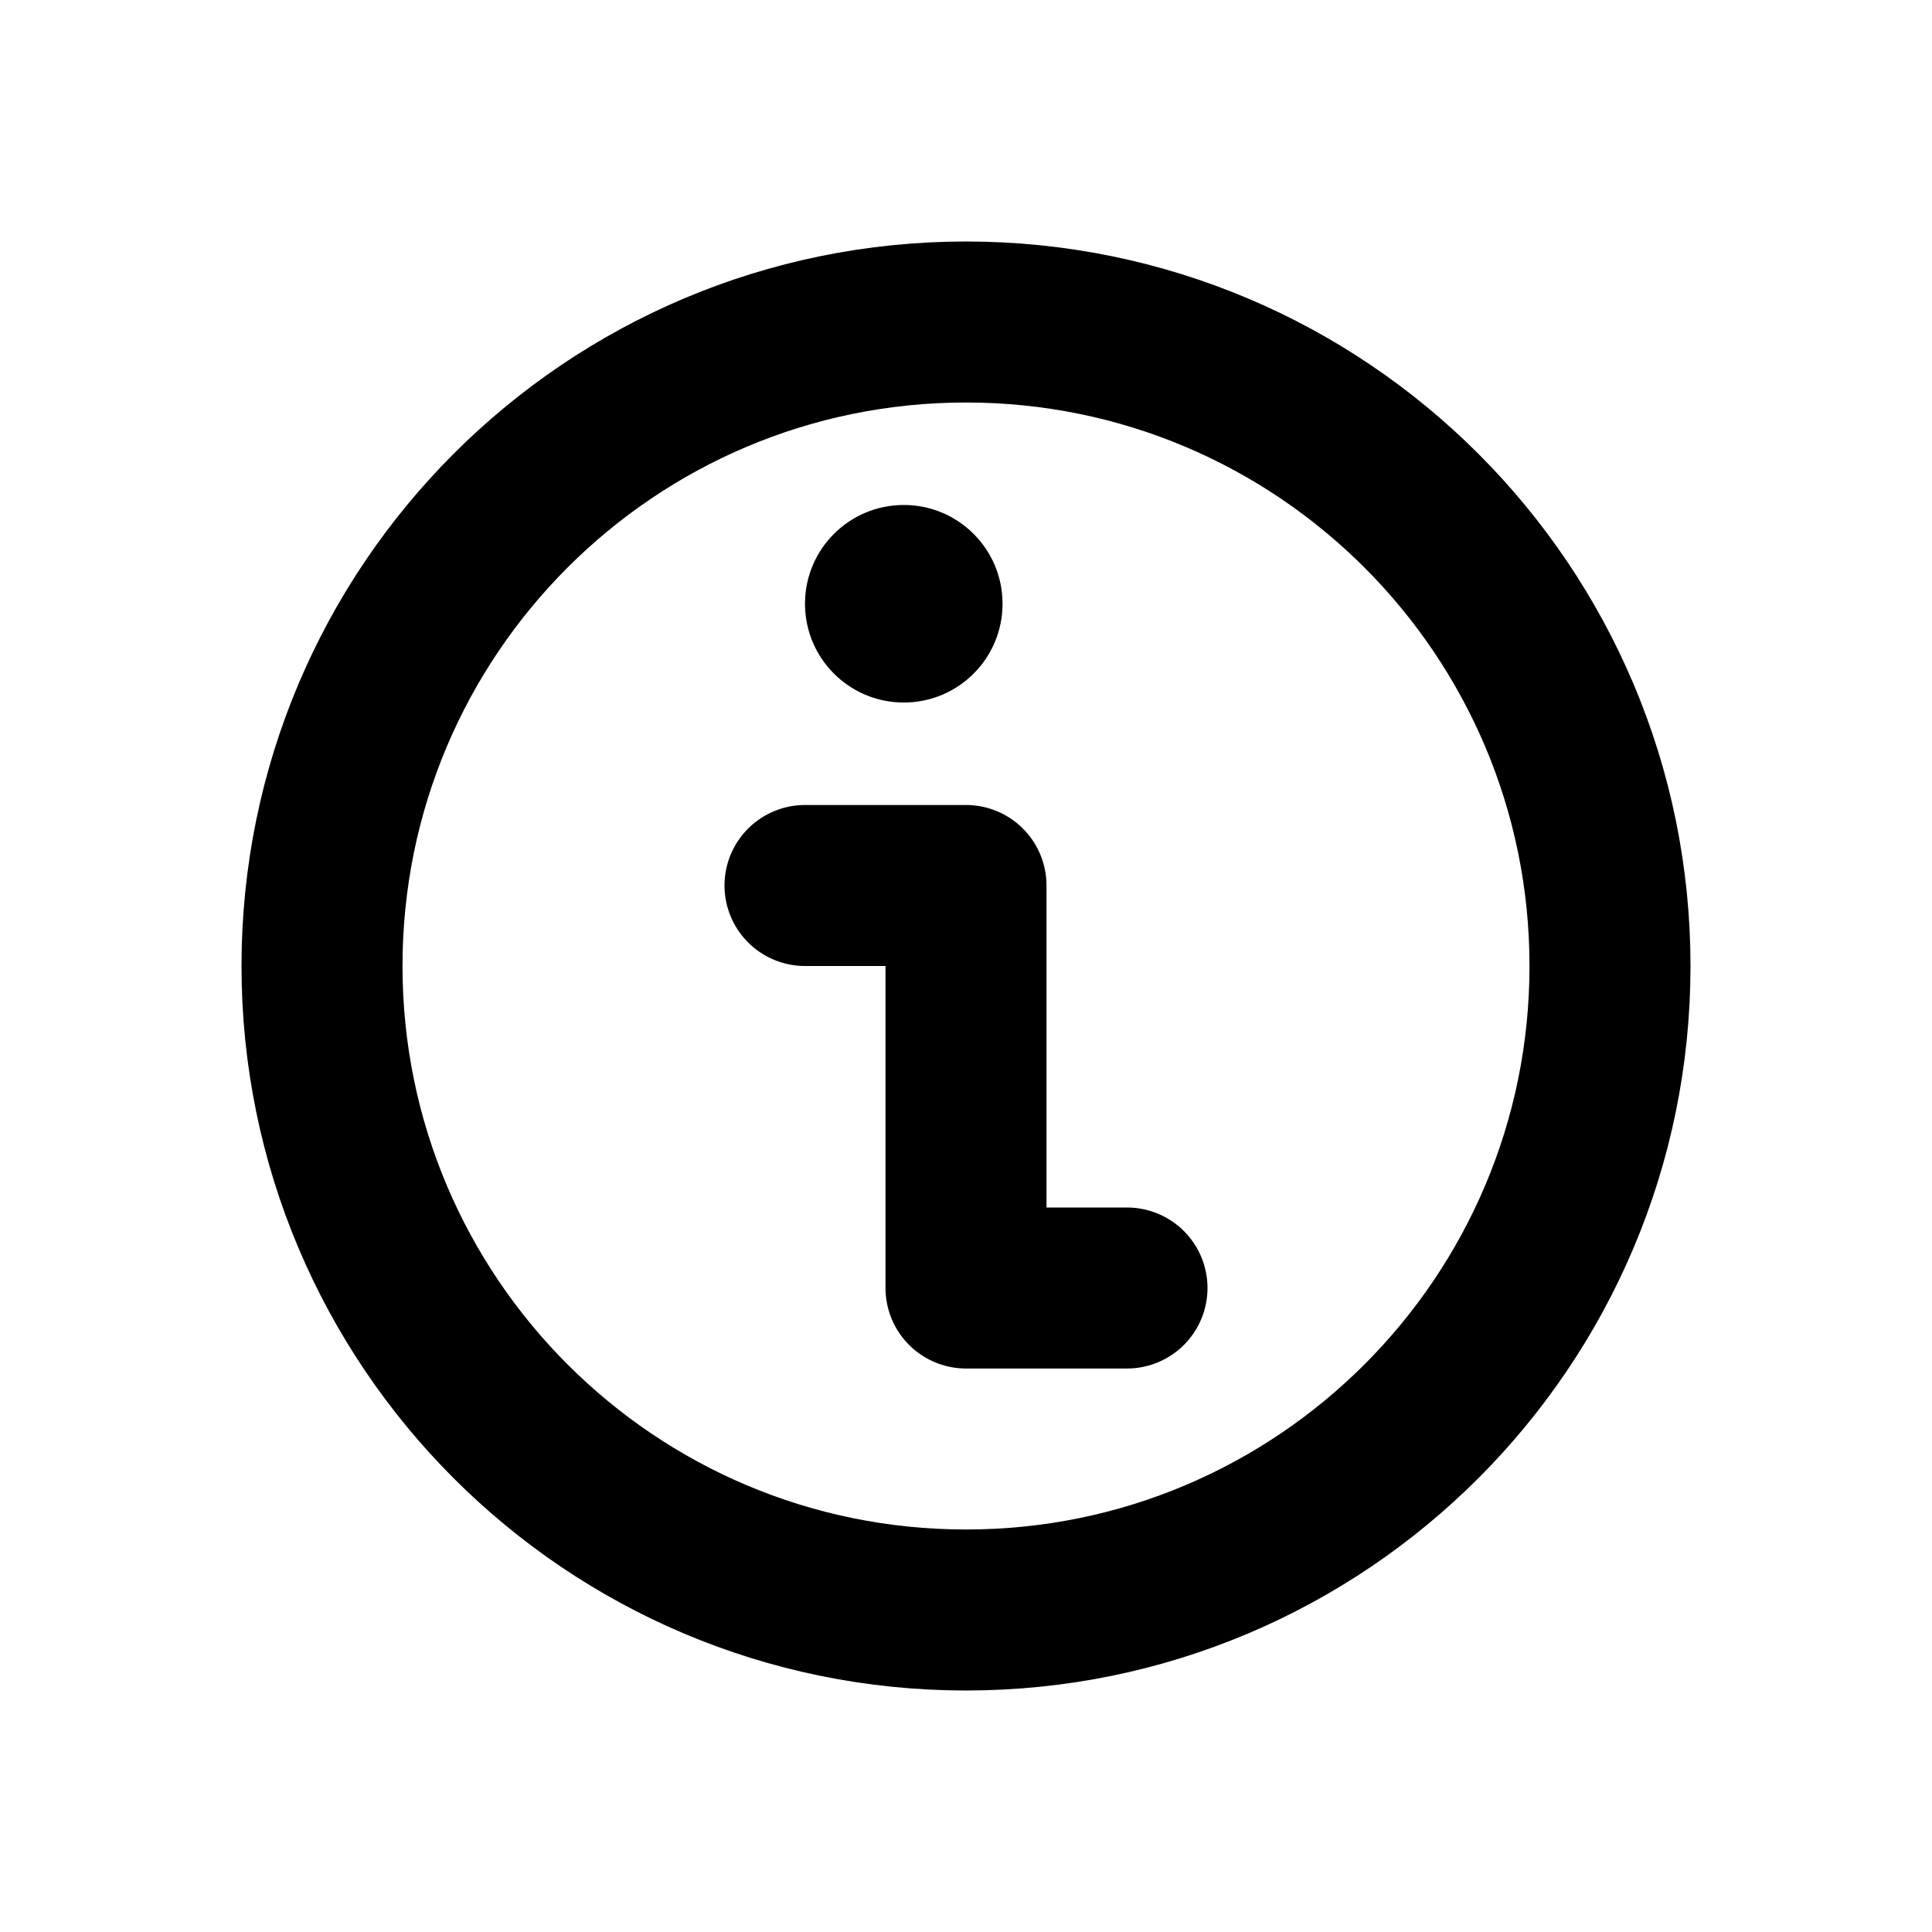
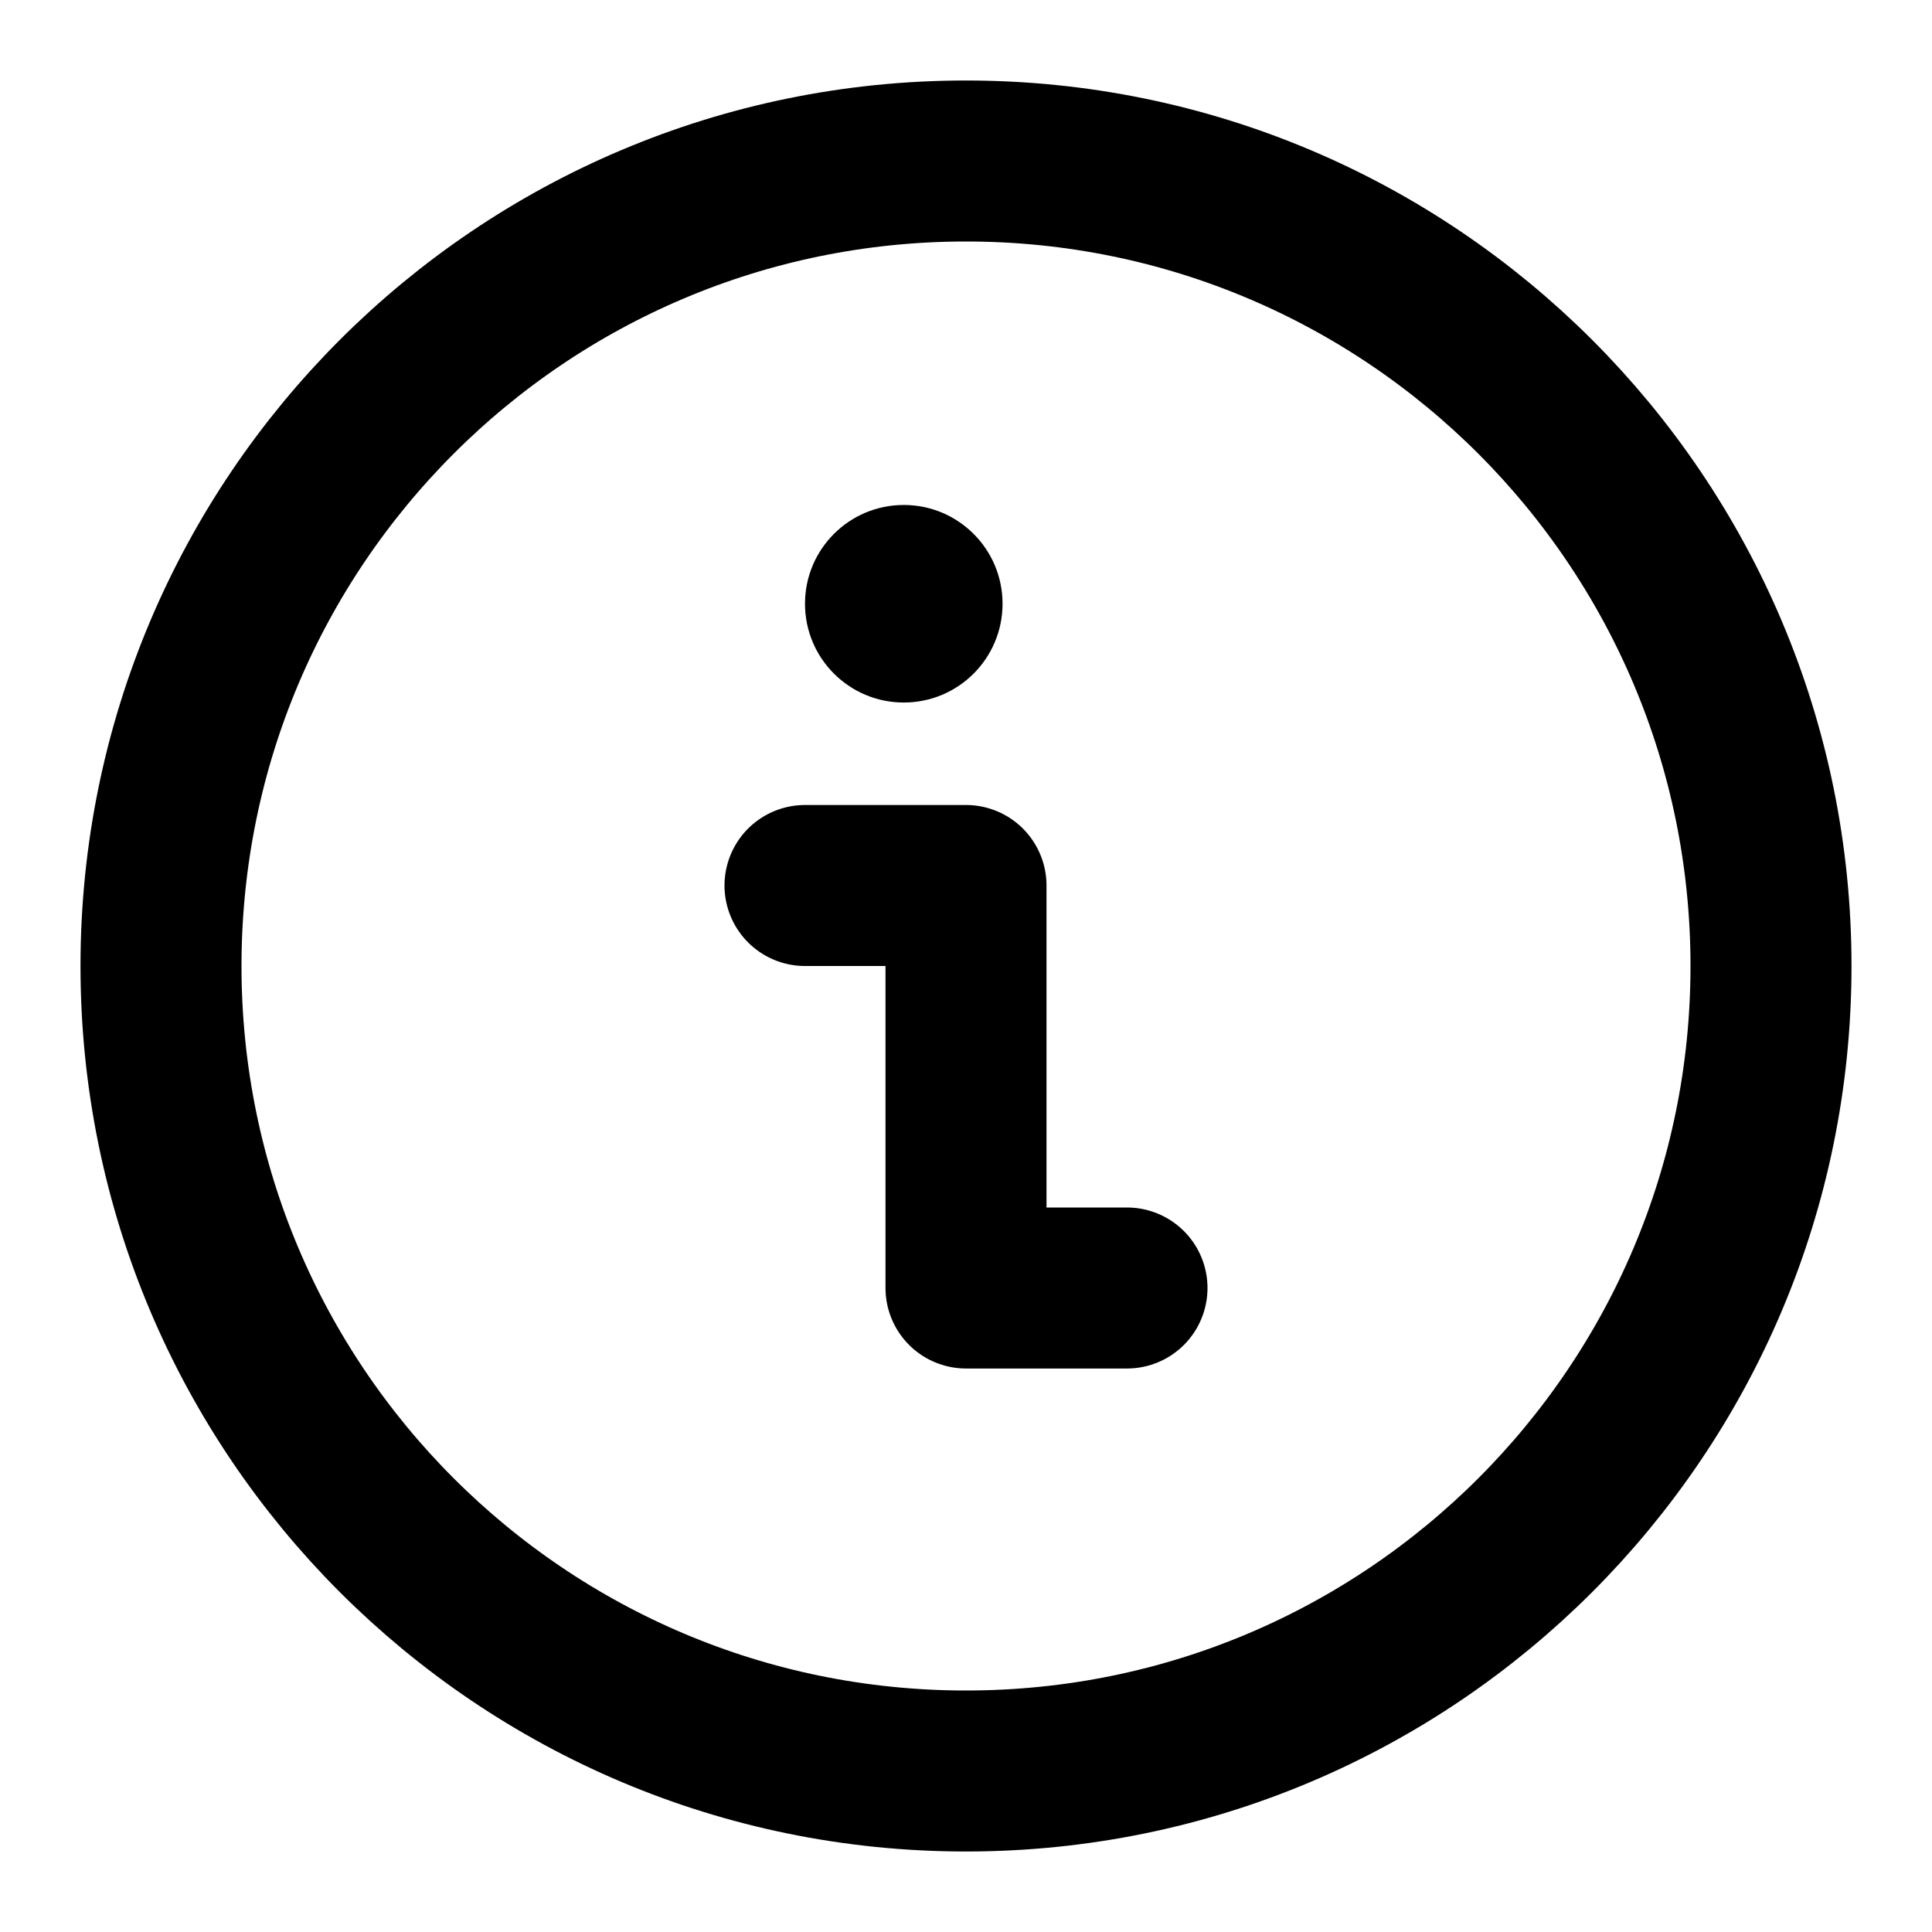
<svg xmlns="http://www.w3.org/2000/svg" width="24" height="24" viewBox="0 0 24 24" fill="none">
  <path d="M12.454 7.5C12.454 8.178 11.905 8.727 11.227 8.727C10.549 8.727 10 8.178 10 7.5C10 6.822 10.549 6.273 11.227 6.273C11.905 6.273 12.454 6.822 12.454 7.5Z" fill="black" />
  <path d="M10 11L12 11L12 16L14 16" stroke="black" stroke-width="2" stroke-linecap="round" stroke-linejoin="round" />
-   <path d="M20 12C20 16.418 16.418 20 12 20C7.582 20 4 16.418 4 12C4 7.582 7.582 4 12 4C16.418 4 20 7.582 20 12Z" stroke="black" stroke-width="2" />
+   <circle cx="12" cy="12" r="10" stroke="black" stroke-width="2" />
</svg>
